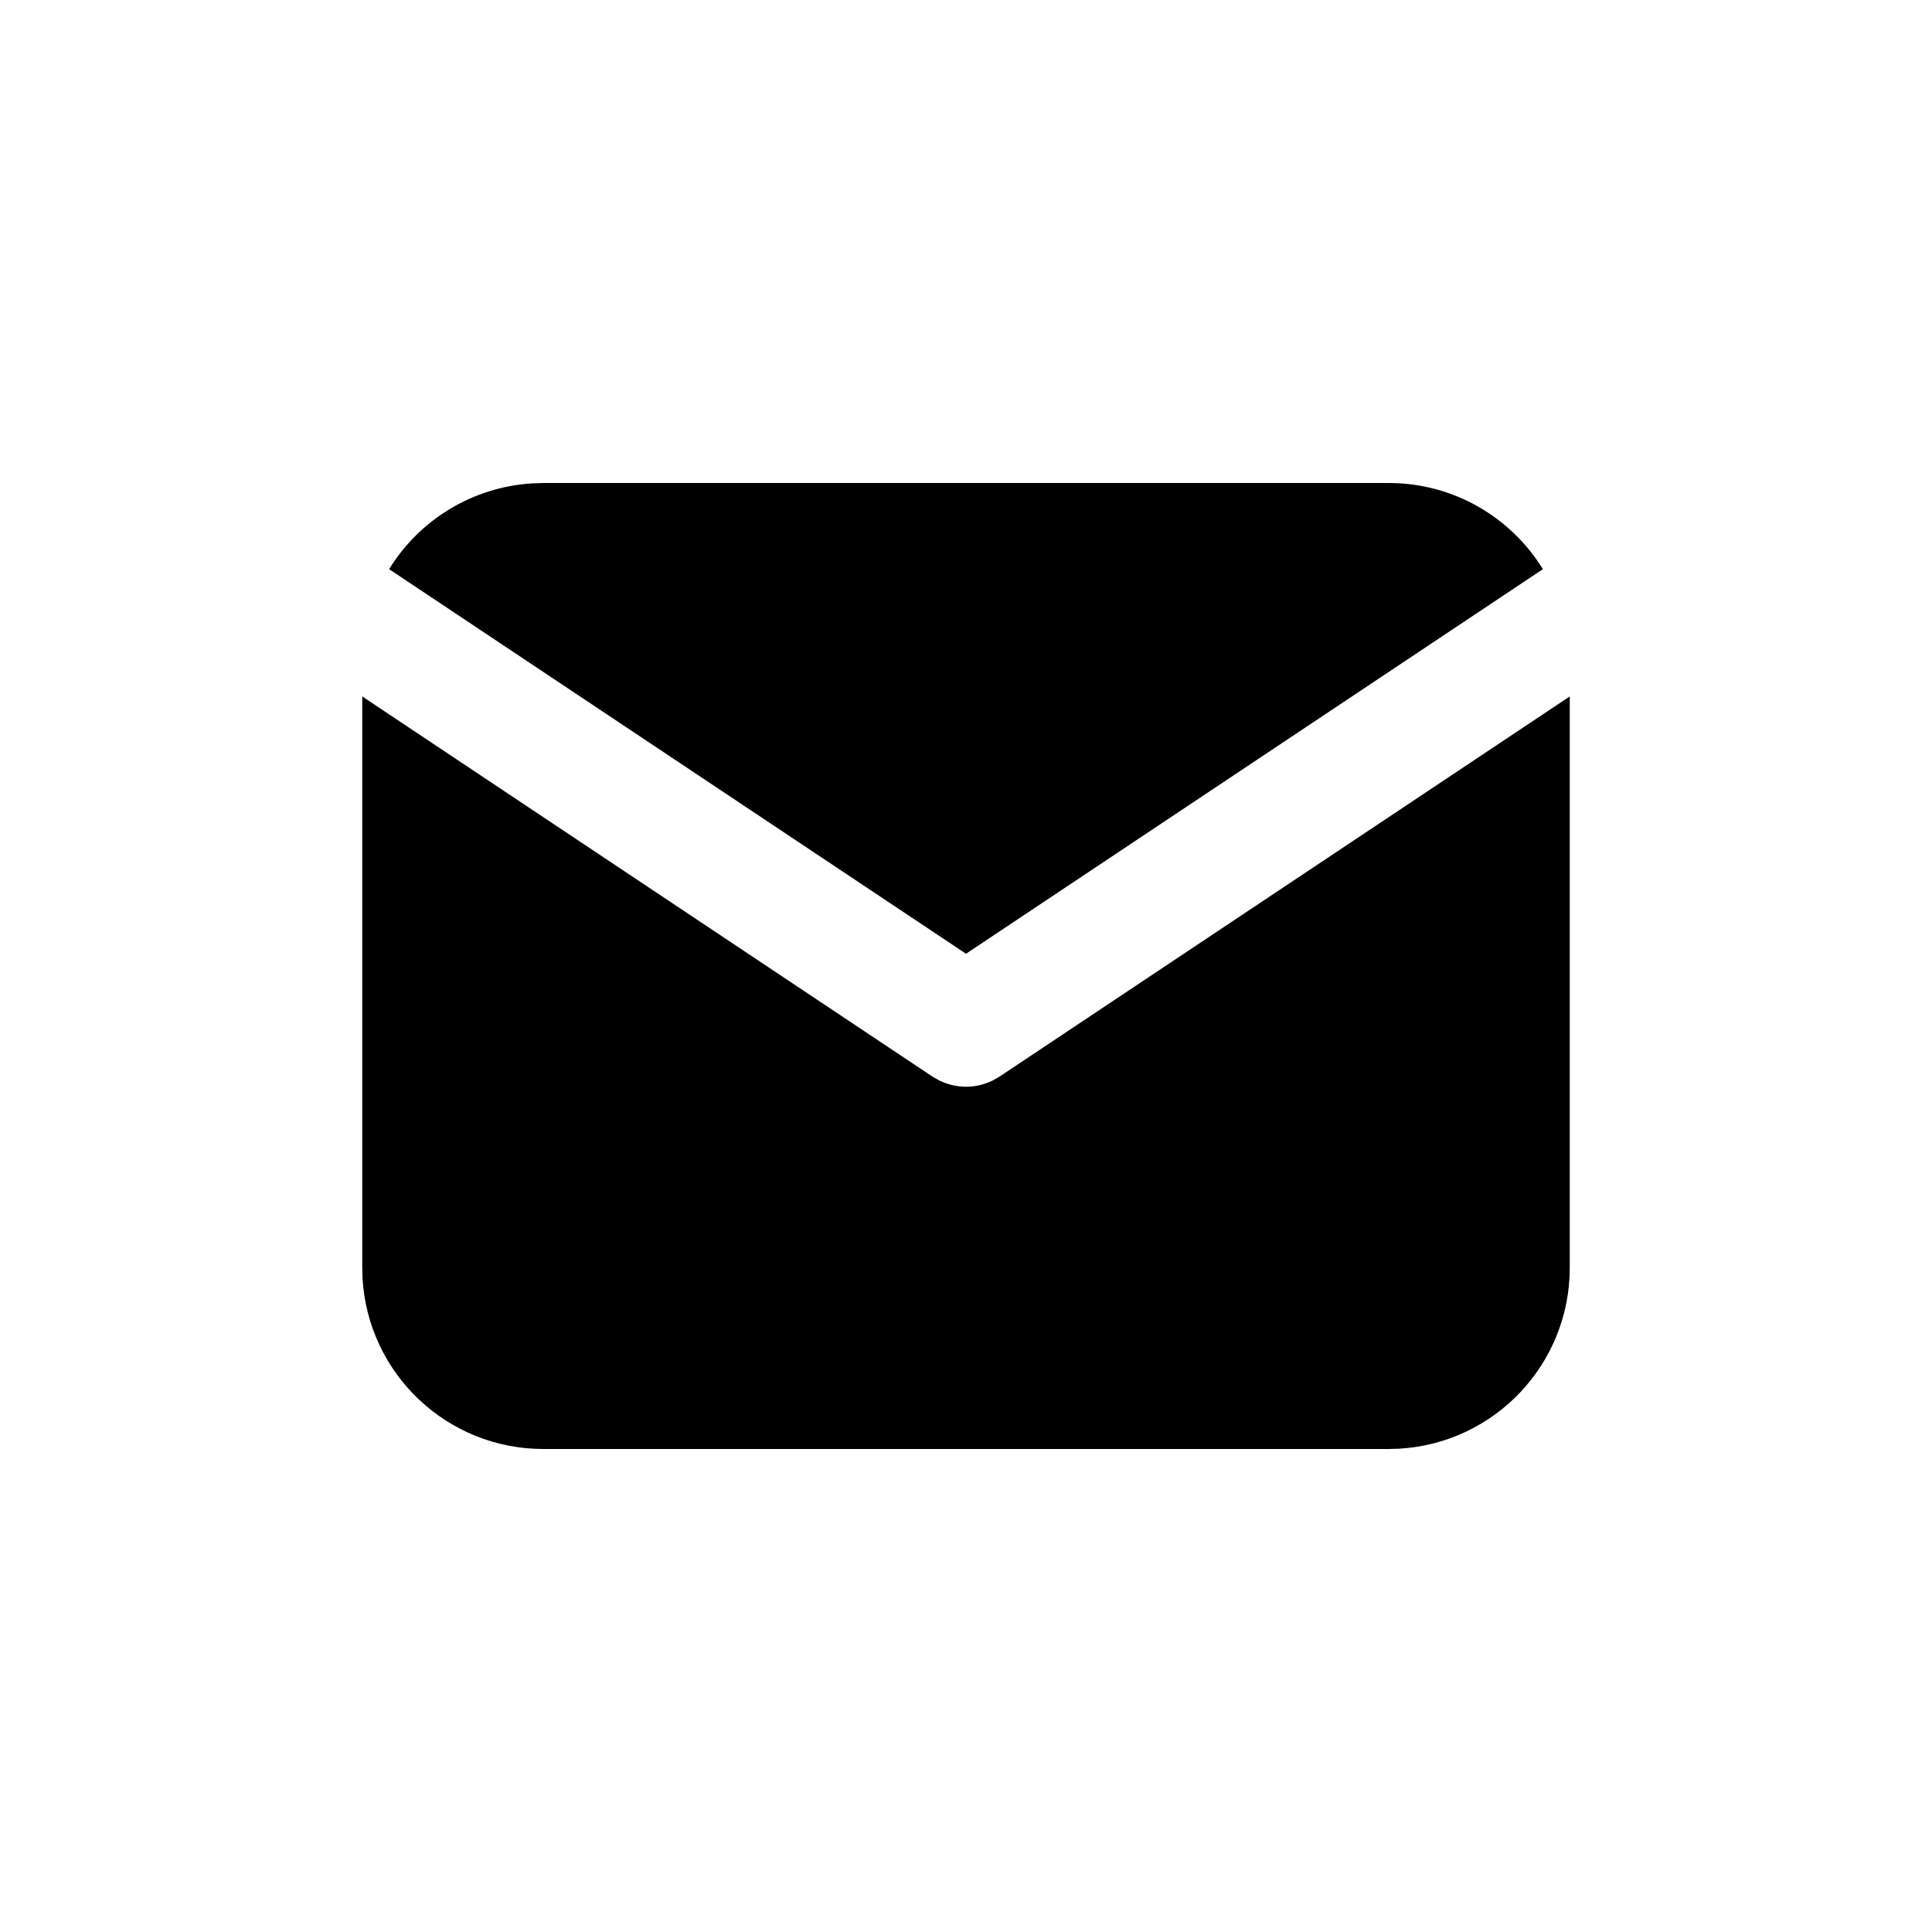
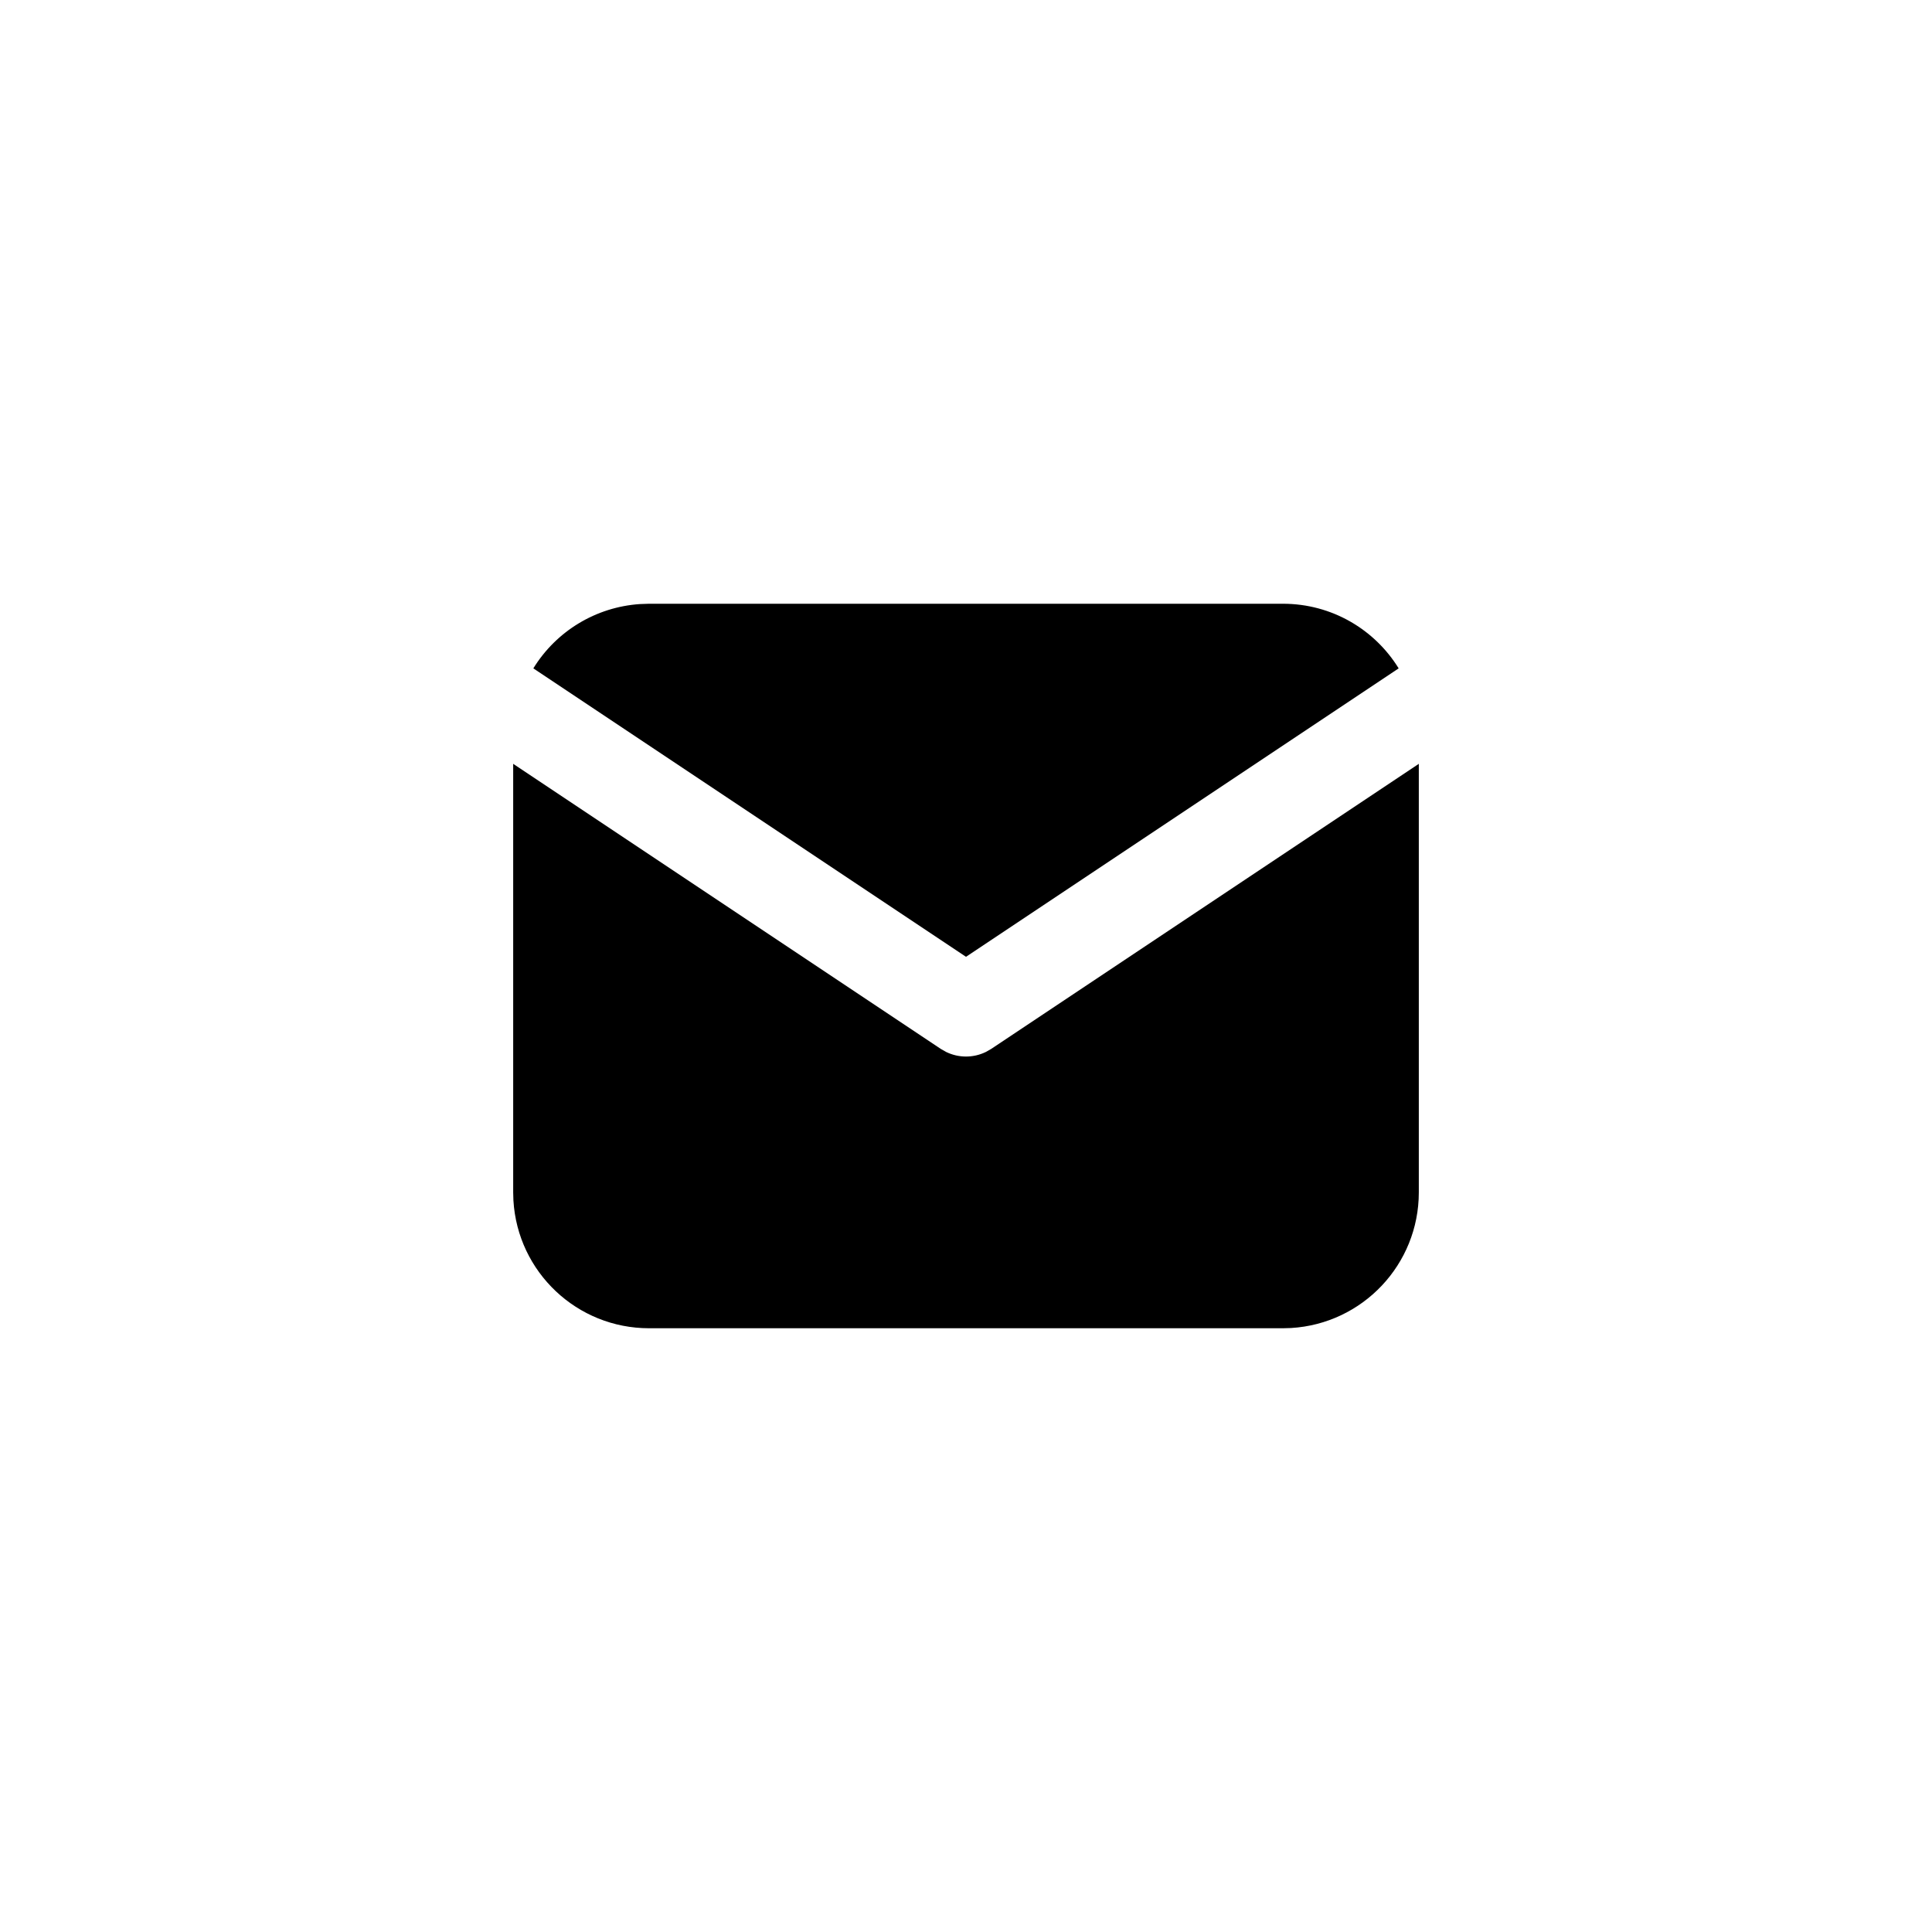
- <svg xmlns="http://www.w3.org/2000/svg" width="24" height="24" viewBox="0 0 32 32">
-   <g fill="currentColor" transform="translate(4 4)">
-     <path d="M22 7.535v9.465a3 3 0 0 1 -2.824 2.995l-.176 .005h-14a3 3 0 0 1 -2.995 -2.824l-.005 -.176v-9.465l9.445 6.297l.116 .066a1 1 0 0 0 .878 0l.116 -.066l9.445 -6.297z" stroke-width="0" fill="currentColor" />
-     <path d="M19 4c1.08 0 2.027 .57 2.555 1.427l-9.555 6.37l-9.555 -6.37a2.999 2.999 0 0 1 2.354 -1.42l.201 -.007h14z" stroke-width="0" fill="currentColor" />
-   </g>
+ <svg xmlns="http://www.w3.org/2000/svg" width="24" height="24" viewBox="0 0 32 32" fill="currentColor">
+   <svg x="4" y="4" width="24" height="24" viewBox="0 0 32 32" fill="currentColor">
+     <g fill="currentColor" transform="translate(4 4)">
+       <path d="M22 7.535v9.465a3 3 0 0 1 -2.824 2.995l-.176 .005h-14a3 3 0 0 1 -2.995 -2.824l-.005 -.176v-9.465l9.445 6.297l.116 .066a1 1 0 0 0 .878 0l.116 -.066l9.445 -6.297z" stroke-width="0" fill="currentColor" />
+       <path d="M19 4c1.08 0 2.027 .57 2.555 1.427l-9.555 6.37l-9.555 -6.37a2.999 2.999 0 0 1 2.354 -1.42l.201 -.007h14z" stroke-width="0" fill="currentColor" />
+     </g>
+   </svg>
</svg>
